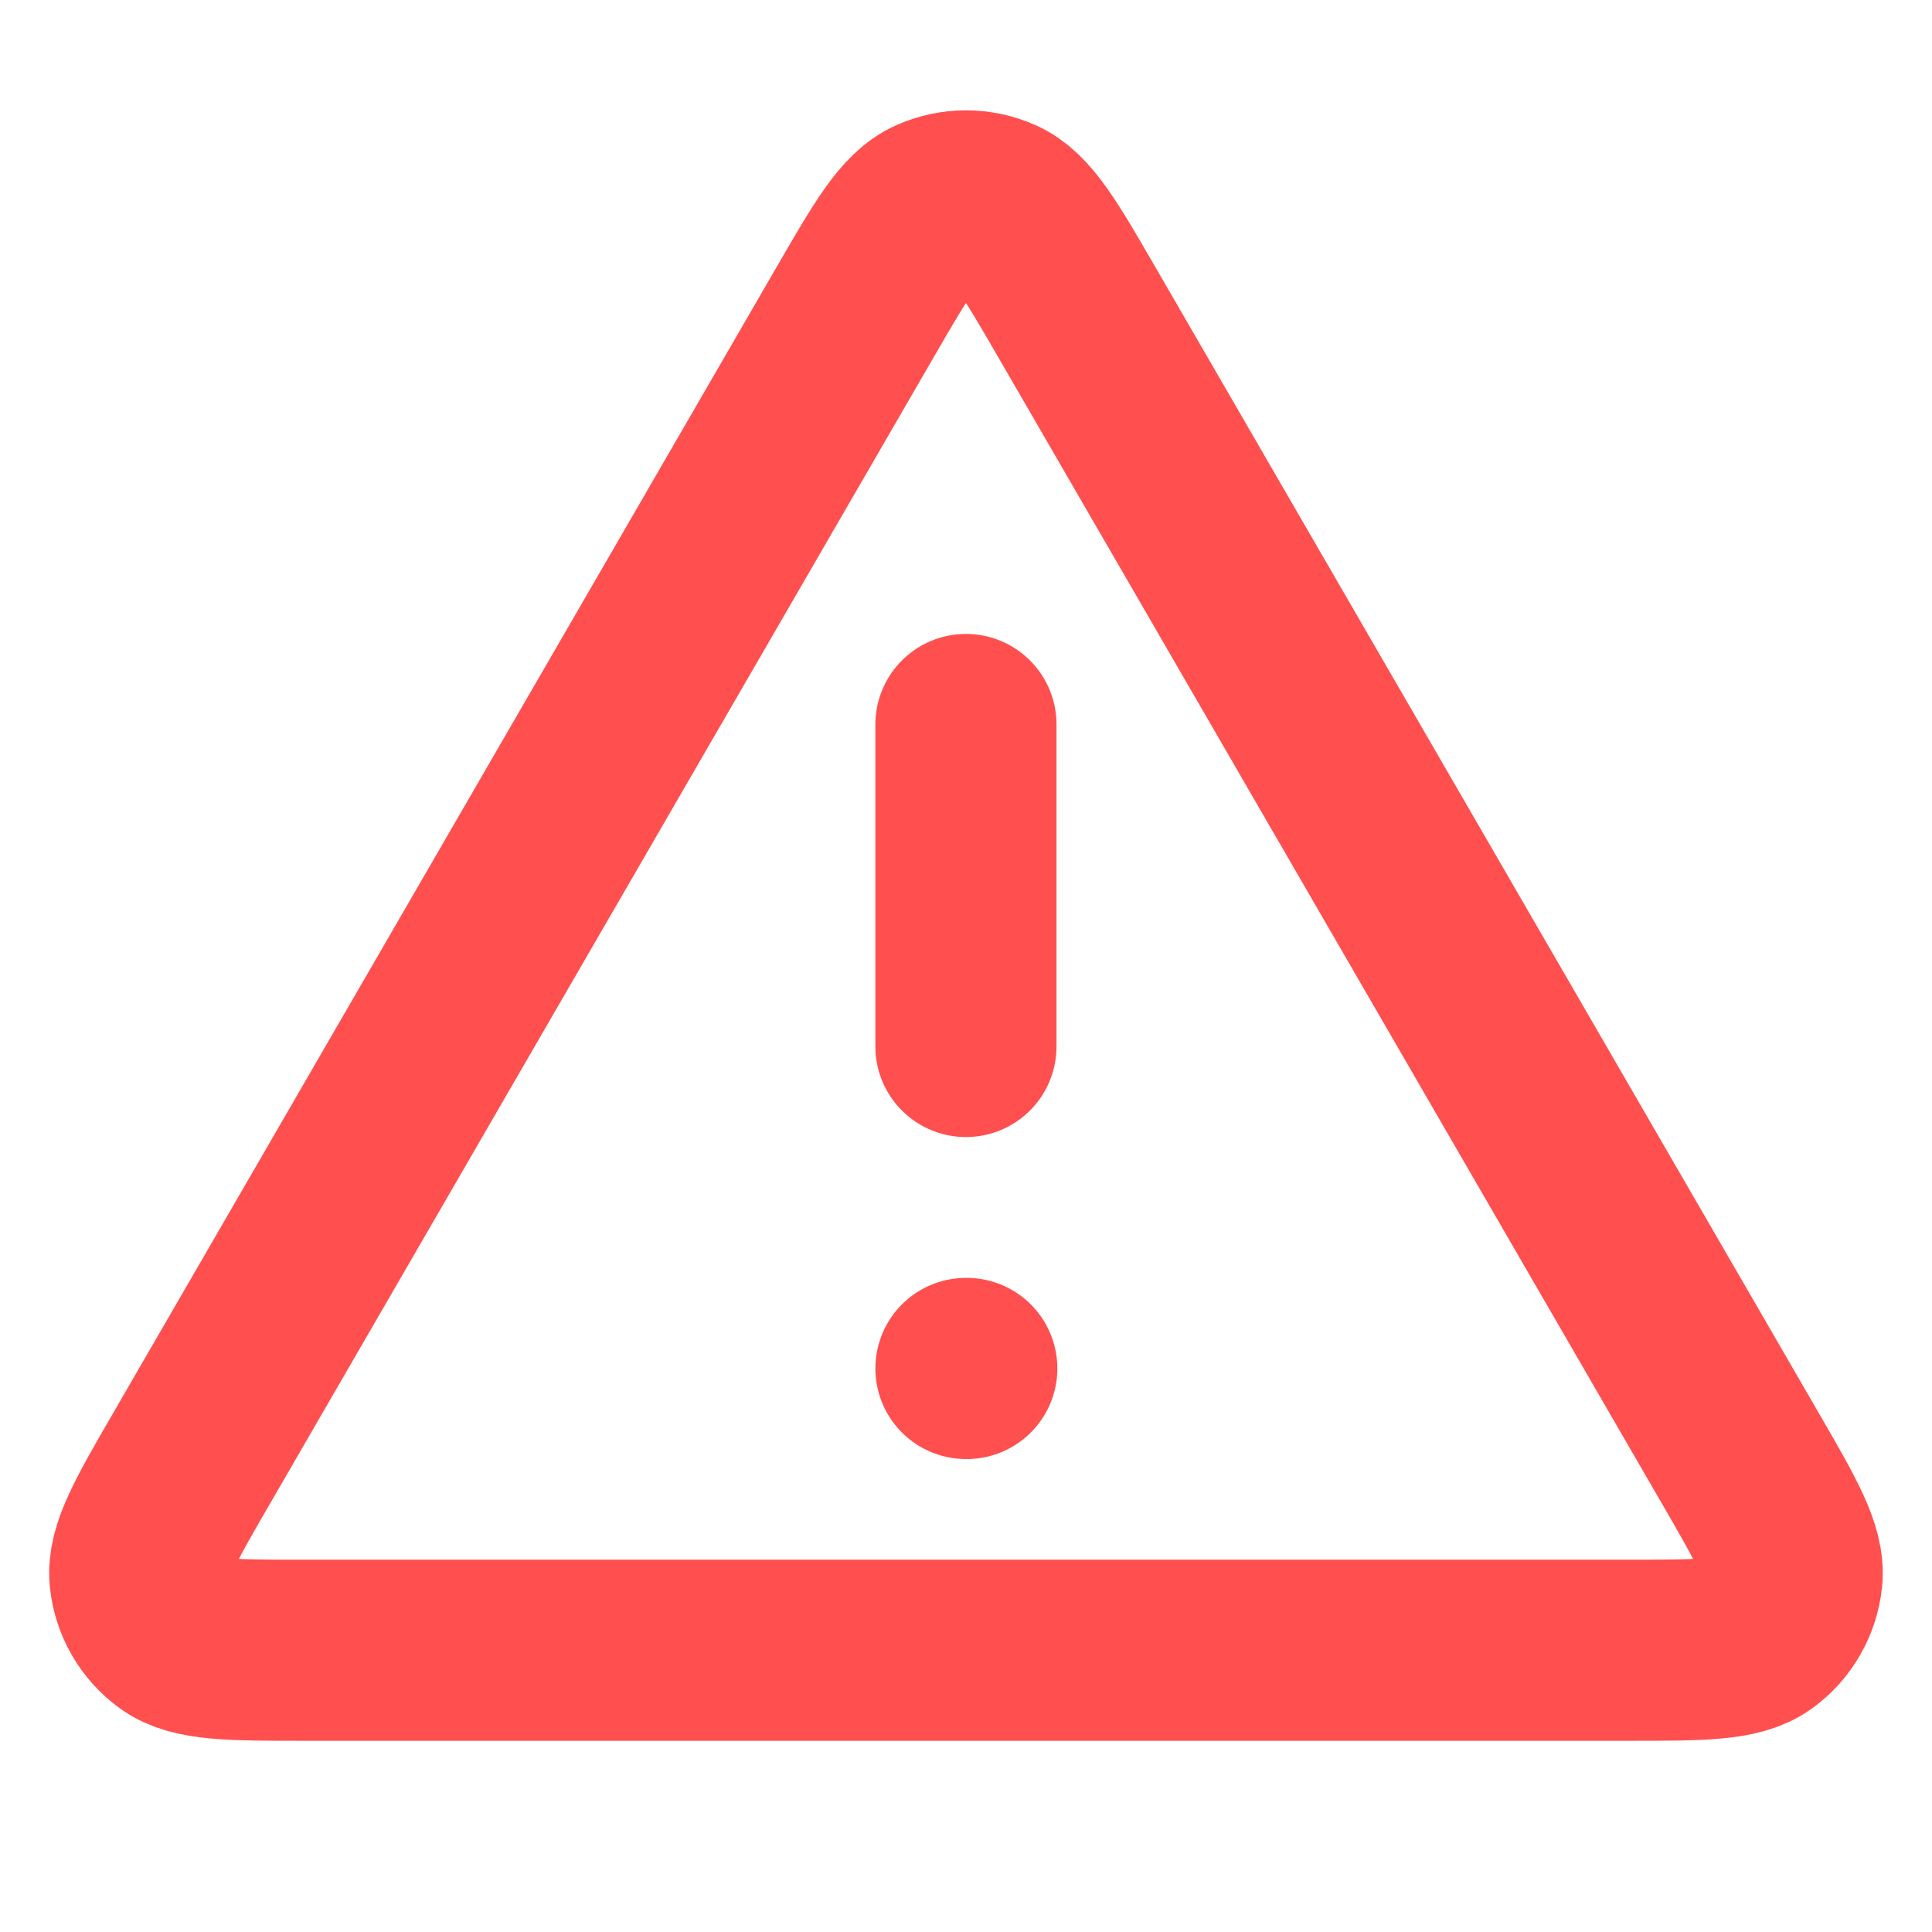
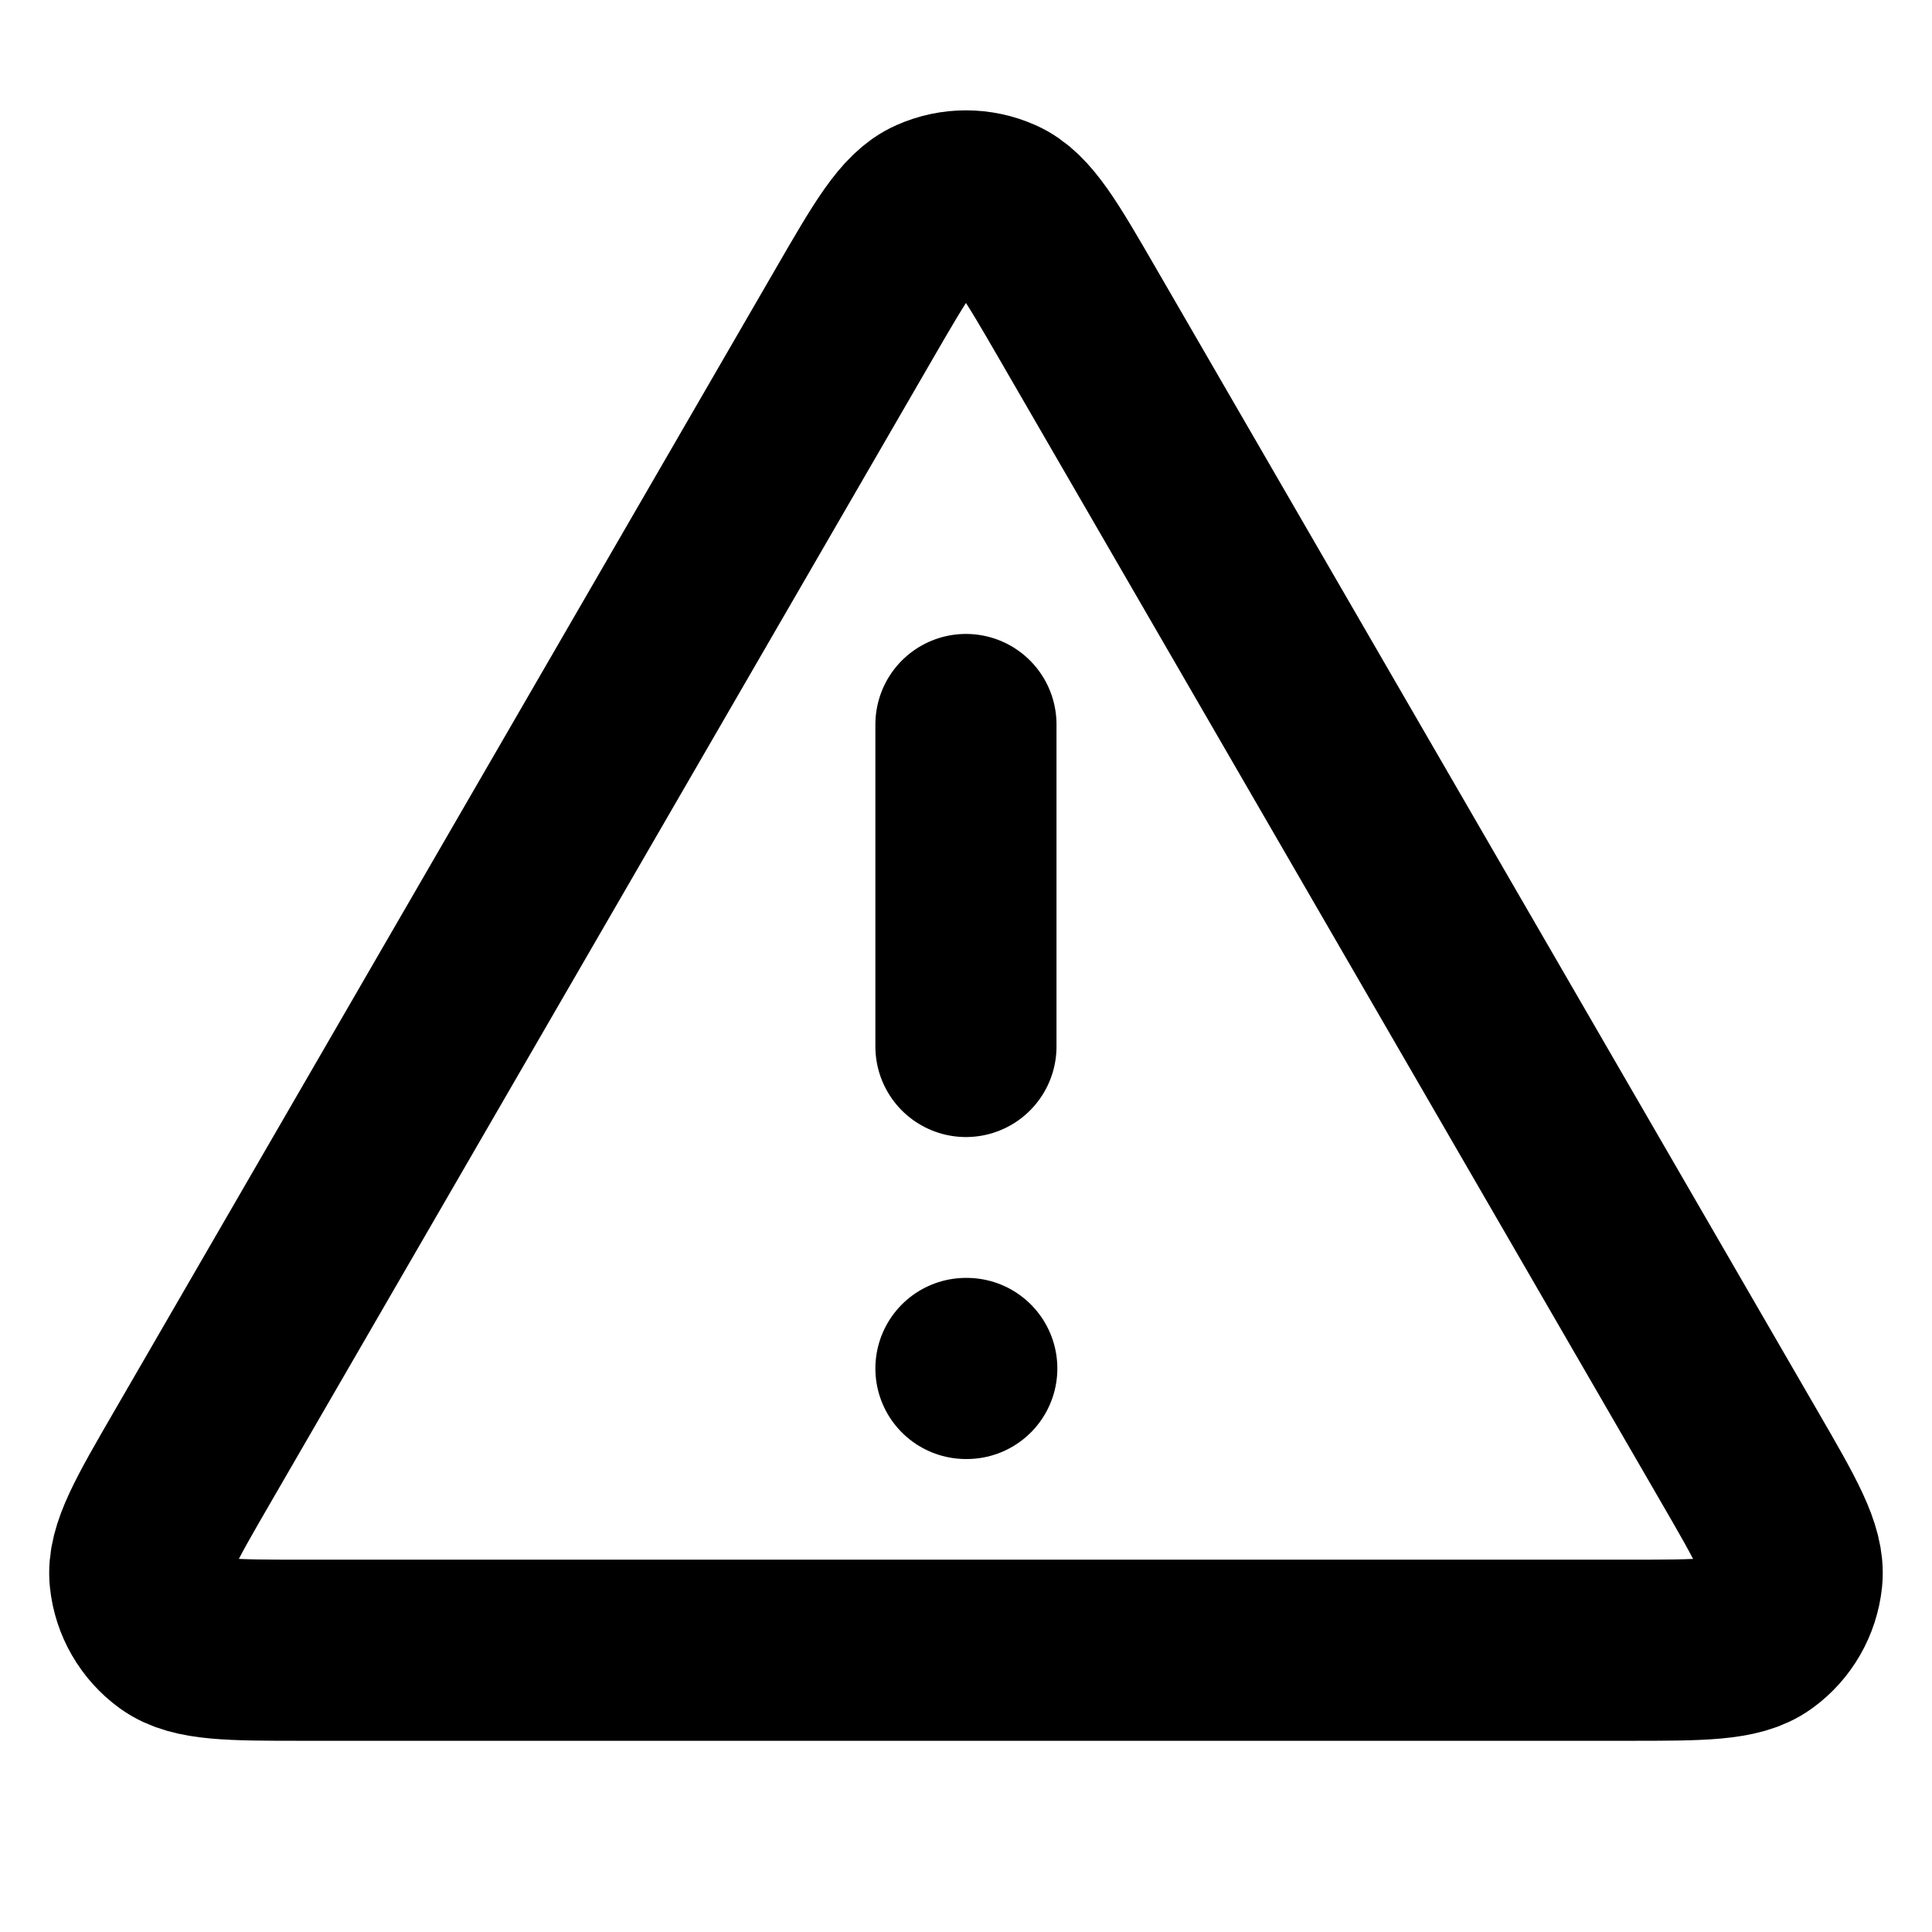
<svg xmlns="http://www.w3.org/2000/svg" width="32" height="32" viewBox="0 0 32 32" fill="none">
-   <path d="M15.999 12V17.333M15.999 22.666H16.013M14.153 5.189L3.187 24.131C2.578 25.182 2.274 25.707 2.319 26.138C2.358 26.514 2.556 26.856 2.861 27.078C3.212 27.333 3.819 27.333 5.033 27.333H26.966C28.18 27.333 28.787 27.333 29.138 27.078C29.444 26.856 29.64 26.514 29.68 26.138C29.725 25.707 29.421 25.182 28.812 24.131L17.846 5.189C17.24 4.142 16.937 3.618 16.541 3.443C16.196 3.289 15.803 3.289 15.458 3.443C15.062 3.618 14.759 4.142 14.153 5.189Z" stroke="#FF4F4E" stroke-width="3" stroke-linecap="round" stroke-linejoin="round" />
+   <path d="M15.999 12V17.333M15.999 22.666H16.013M14.153 5.189L3.187 24.131C2.578 25.182 2.274 25.707 2.319 26.138C2.358 26.514 2.556 26.856 2.861 27.078C3.212 27.333 3.819 27.333 5.033 27.333H26.966C28.18 27.333 28.787 27.333 29.138 27.078C29.444 26.856 29.64 26.514 29.68 26.138C29.725 25.707 29.421 25.182 28.812 24.131L17.846 5.189C17.24 4.142 16.937 3.618 16.541 3.443C16.196 3.289 15.803 3.289 15.458 3.443C15.062 3.618 14.759 4.142 14.153 5.189Z" stroke="currentColor" stroke-width="3" stroke-linecap="round" stroke-linejoin="round" />
</svg>
